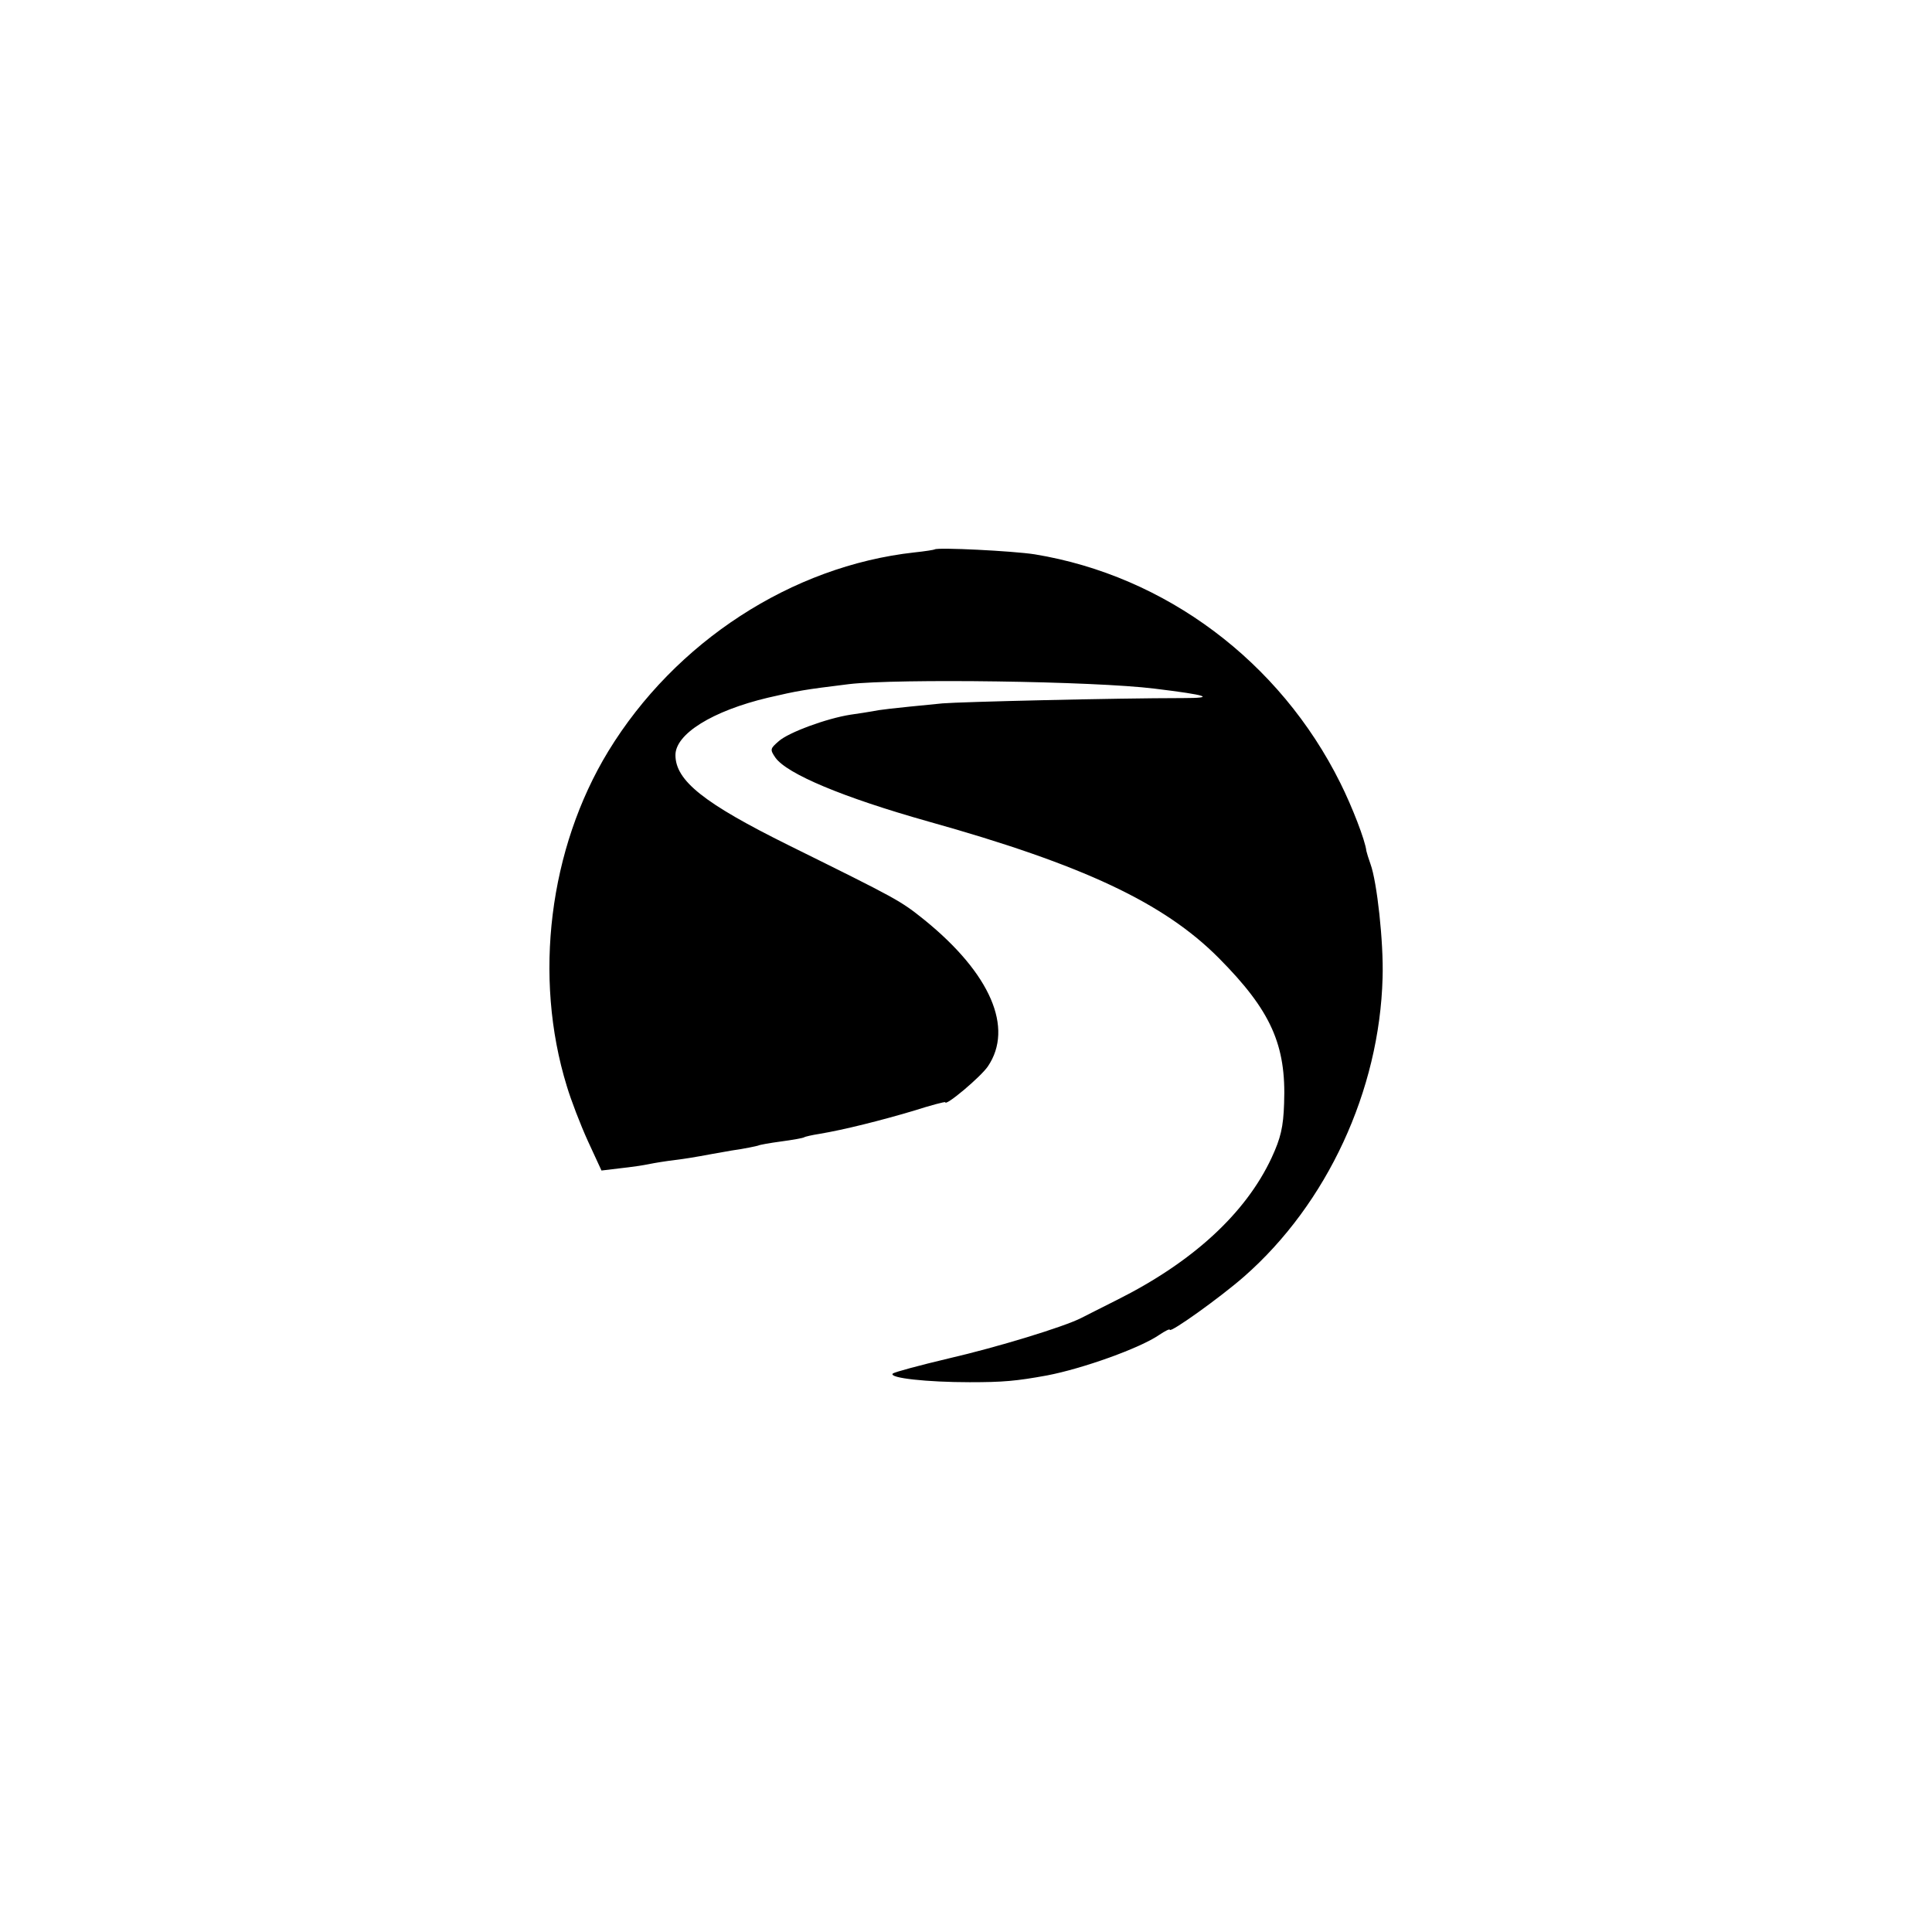
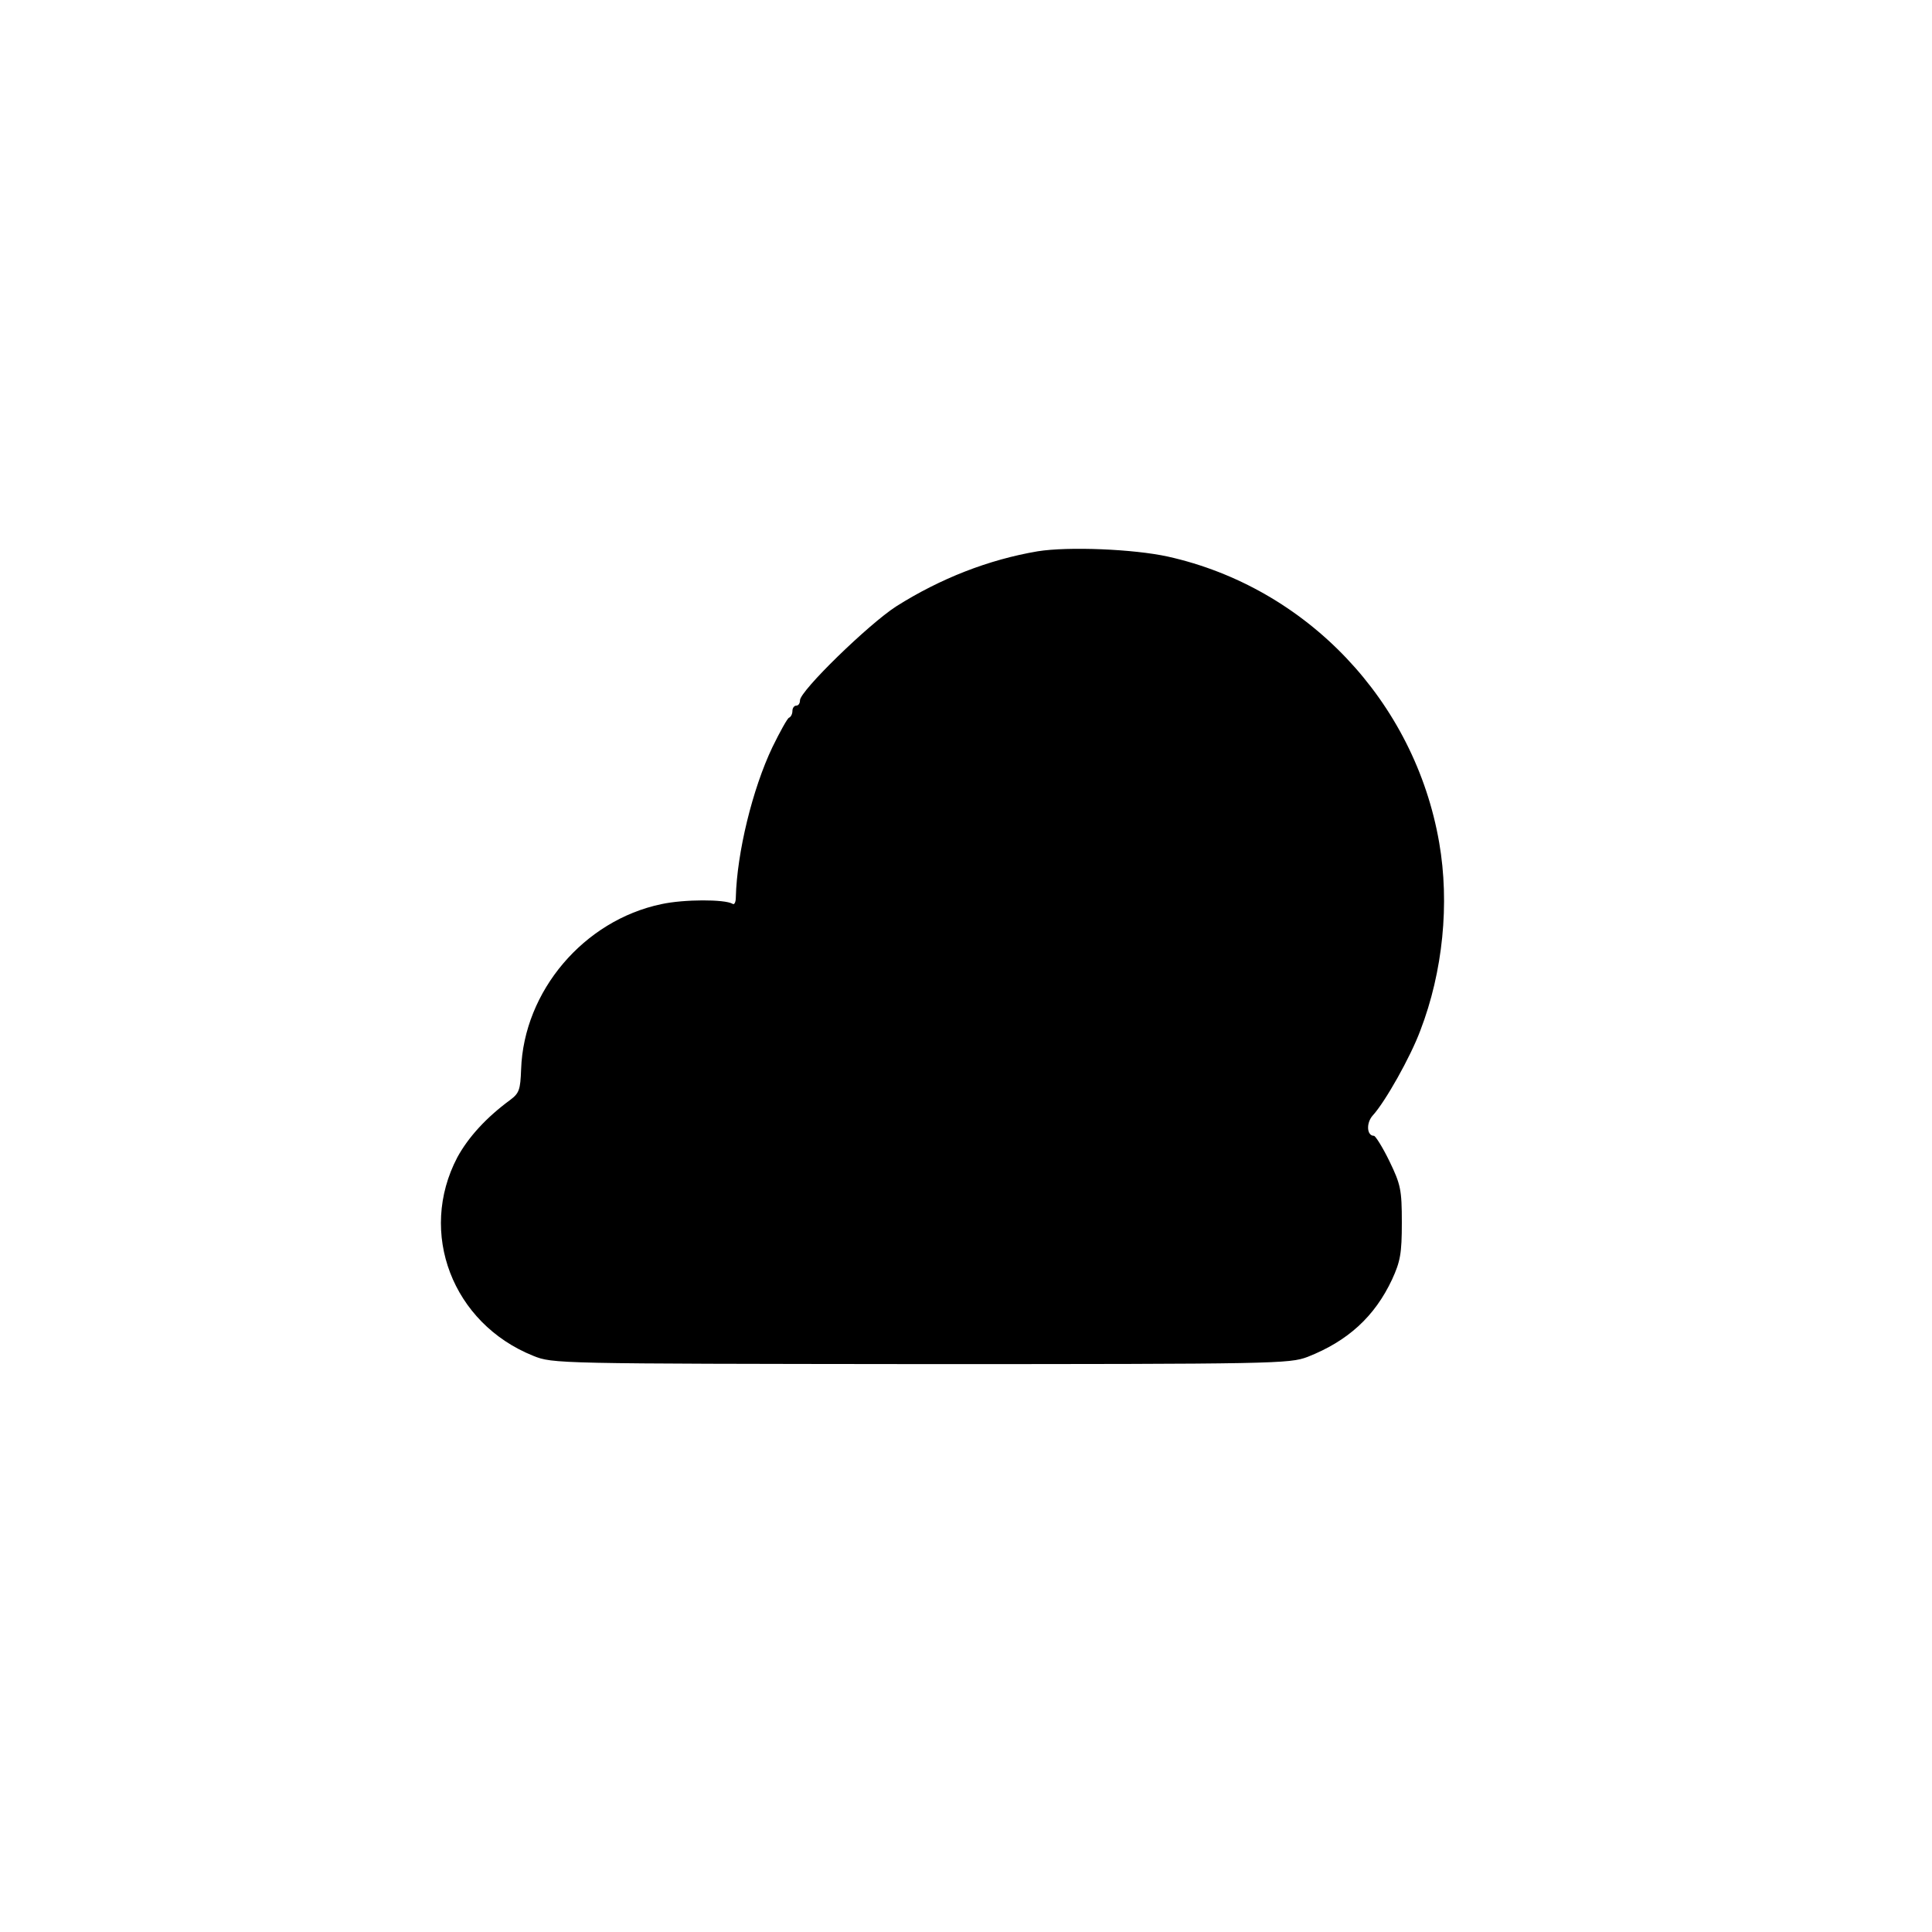
<svg xmlns="http://www.w3.org/2000/svg" version="1.0" width="512pt" height="512pt" viewBox="0 0 512 512" preserveAspectRatio="xMidYMid meet">
  <g transform="translate(0,512) scale(0.1,-0.1)" fill="#000000" stroke="none">
-     <path d="M2477 3664 c-1 -1 -25 -5 -54 -8 -325 -36 -634 -237 -811 -527 -157 -258 -199 -598 -110 -887 11 -37 36 -102 56 -146 l36 -78 50 6 c28 3 62 8 76 11 14 3 45 8 70 11 25 3 54 8 65 10 11 2 49 9 84 15 36 5 67 12 70 13 3 2 31 7 61 11 30 4 58 9 61 11 3 2 21 6 40 9 66 11 165 36 249 61 47 15 85 25 85 23 0 -12 94 67 113 95 69 102 7 246 -168 388 -65 52 -69 54 -360 198 -224 111 -300 171 -300 239 0 56 98 117 245 152 82 19 94 21 215 36 128 15 650 8 810 -12 140 -17 164 -25 74 -25 -176 0 -590 -10 -636 -14 -144 -14 -167 -17 -186 -21 -11 -2 -37 -6 -58 -9 -64 -10 -164 -47 -190 -70 -23 -20 -24 -22 -9 -44 31 -43 178 -105 405 -169 411 -115 625 -216 770 -362 138 -139 179 -230 173 -385 -2 -63 -9 -92 -33 -144 -69 -148 -210 -277 -410 -377 -41 -21 -84 -42 -95 -48 -45 -23 -221 -77 -351 -107 -76 -18 -143 -36 -148 -40 -12 -12 92 -23 204 -23 88 0 123 3 205 18 94 18 246 72 298 108 15 10 27 16 27 13 0 -10 133 85 197 141 220 193 359 493 367 792 3 94 -15 255 -32 301 -5 14 -10 30 -11 35 -3 28 -38 118 -69 180 -160 322 -463 549 -810 606 -58 9 -258 19 -265 13z" />
+     <path d="M2750 3659 c-130 -22 -258 -72 -375 -146 -73 -47 -255 -224 -255 -249 0 -8 -4 -14 -10 -14 -5 0 -10 -6 -10 -14 0 -8 -4 -16 -9 -18 -4 -1 -24 -37 -44 -78 -53 -111 -94 -280 -97 -398 0 -13 -4 -21 -9 -17 -21 12 -128 12 -188 -1 -206 -43 -365 -231 -372 -438 -2 -54 -5 -63 -29 -81 -64 -47 -111 -99 -140 -152 -105 -200 -13 -440 201 -526 52 -21 60 -21 1027 -22 942 0 977 1 1025 19 107 42 178 107 224 205 22 48 26 69 26 151 0 87 -3 101 -33 163 -18 37 -37 67 -41 67 -19 0 -21 34 -3 54 33 36 100 155 126 225 60 156 78 337 50 498 -65 375 -351 676 -719 758 -91 20 -264 27 -345 14z" />
  </g>
</svg>
